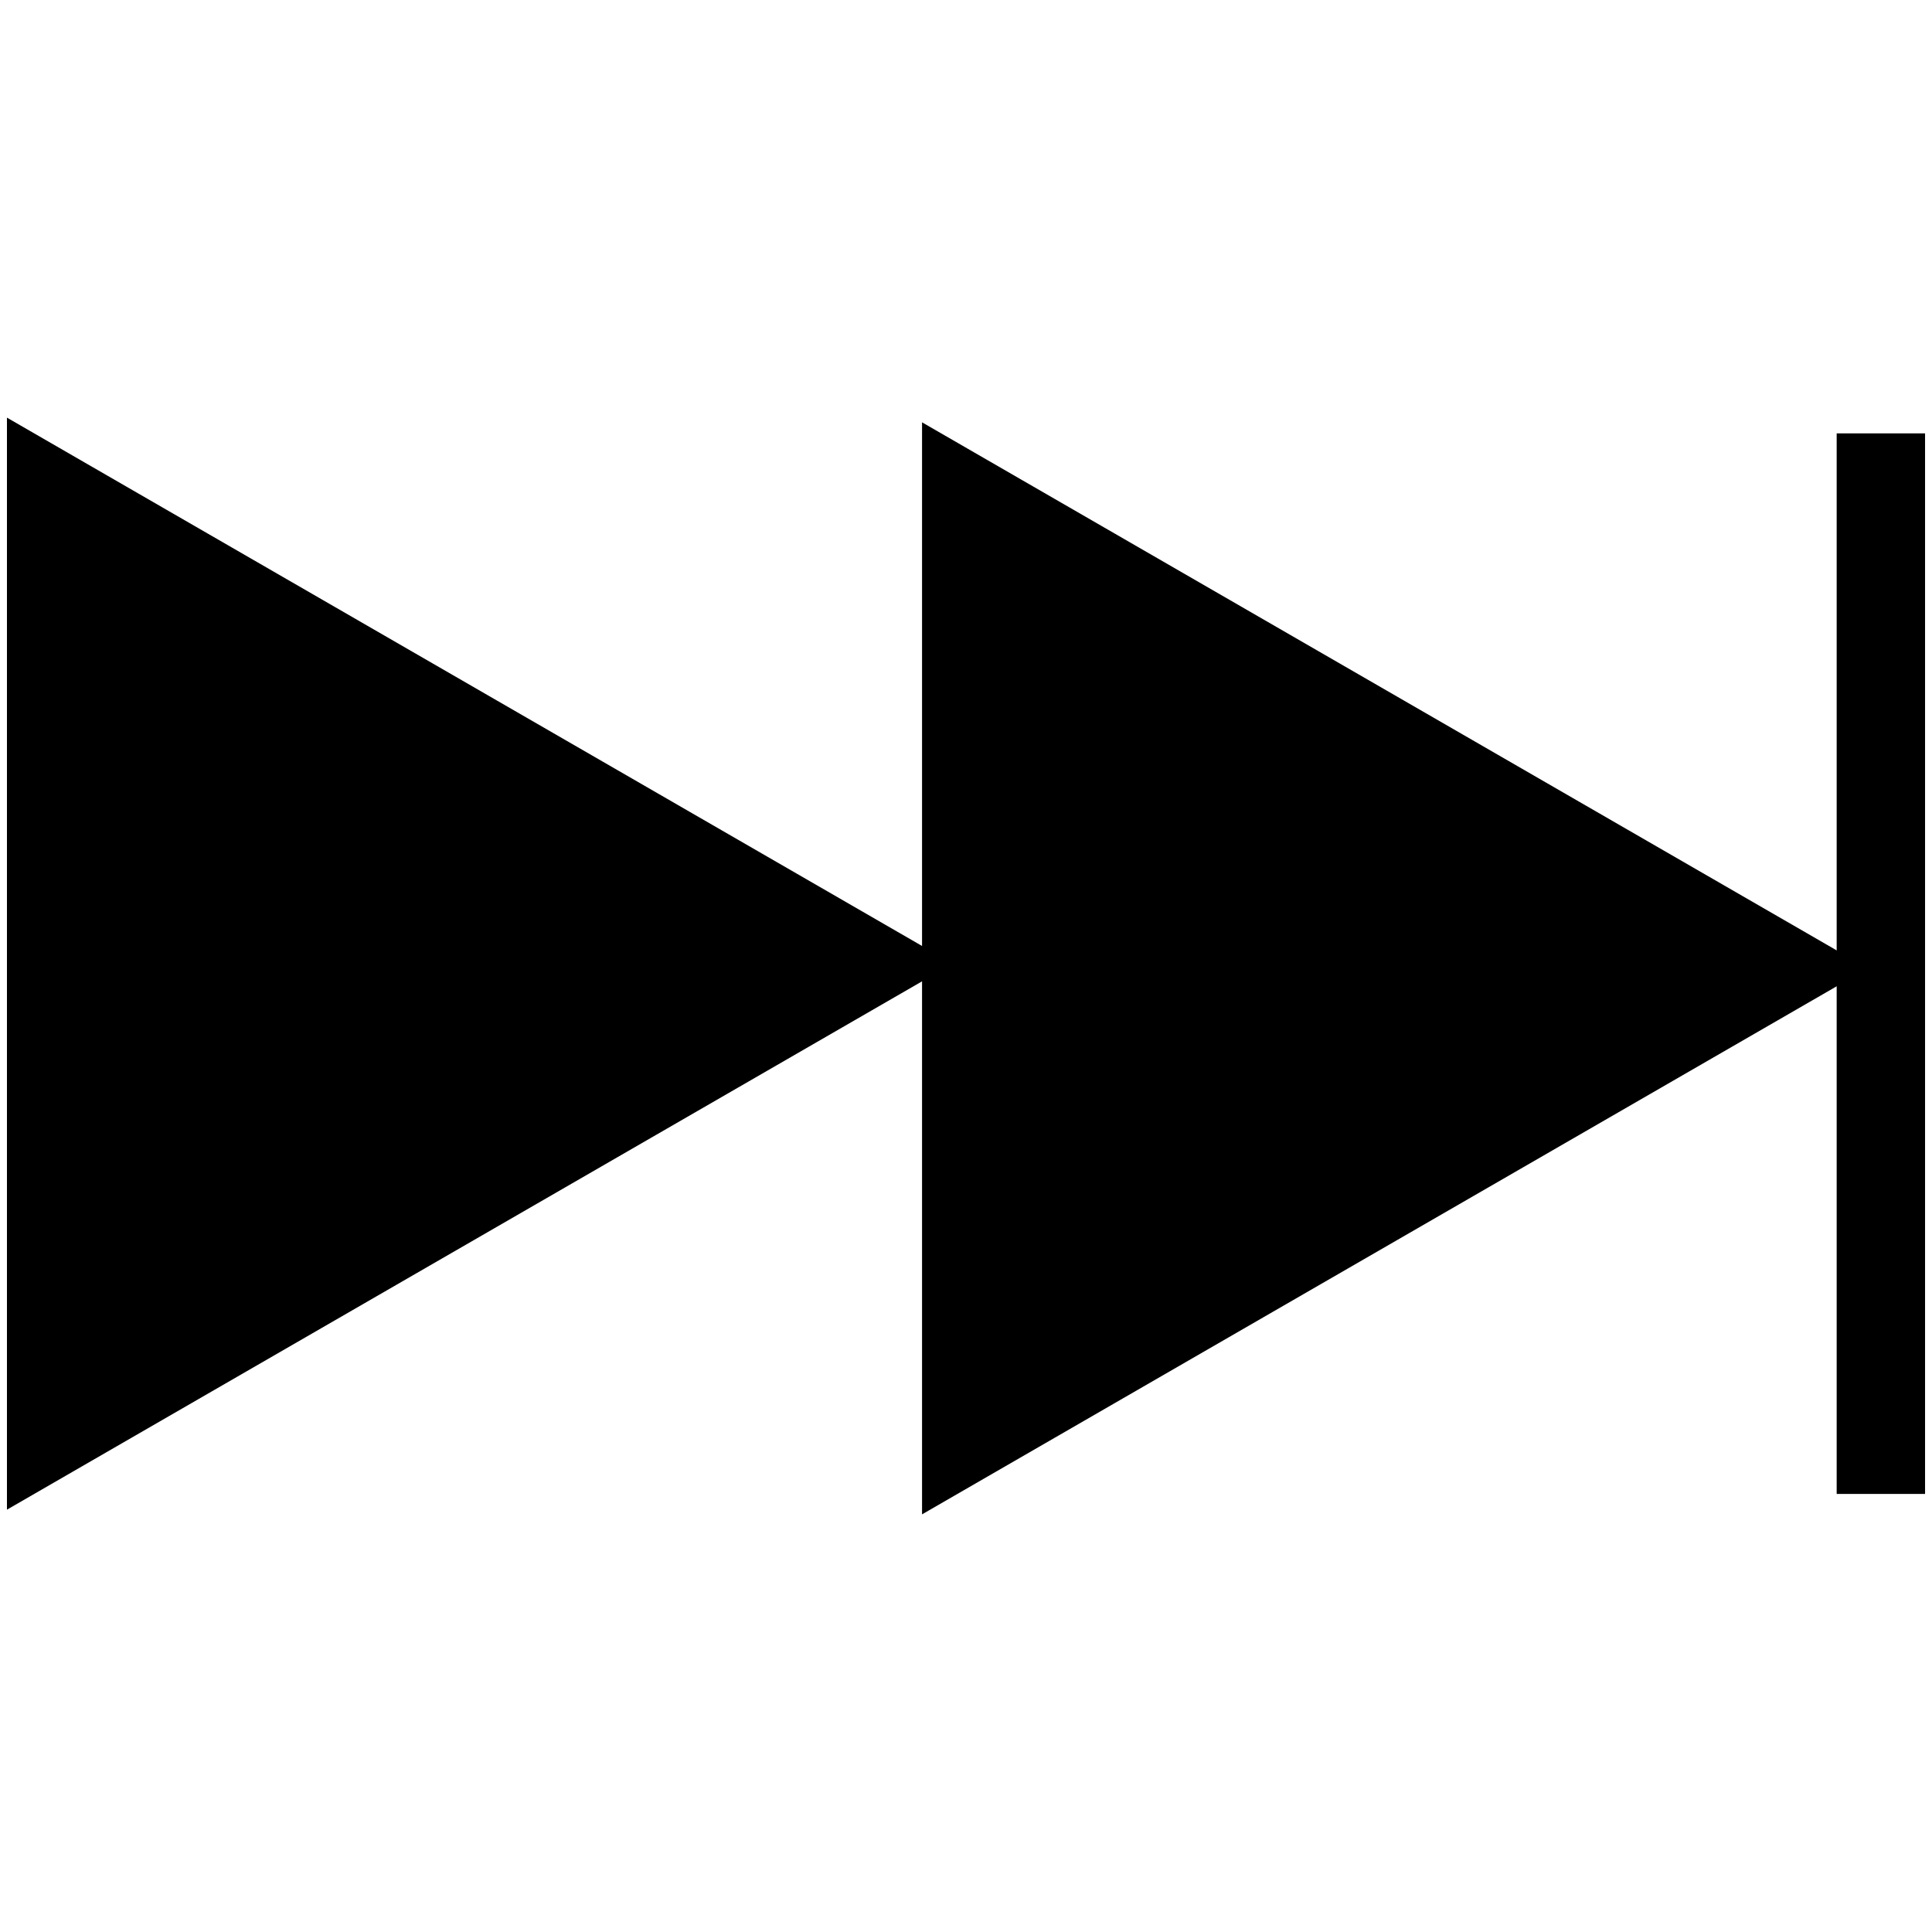
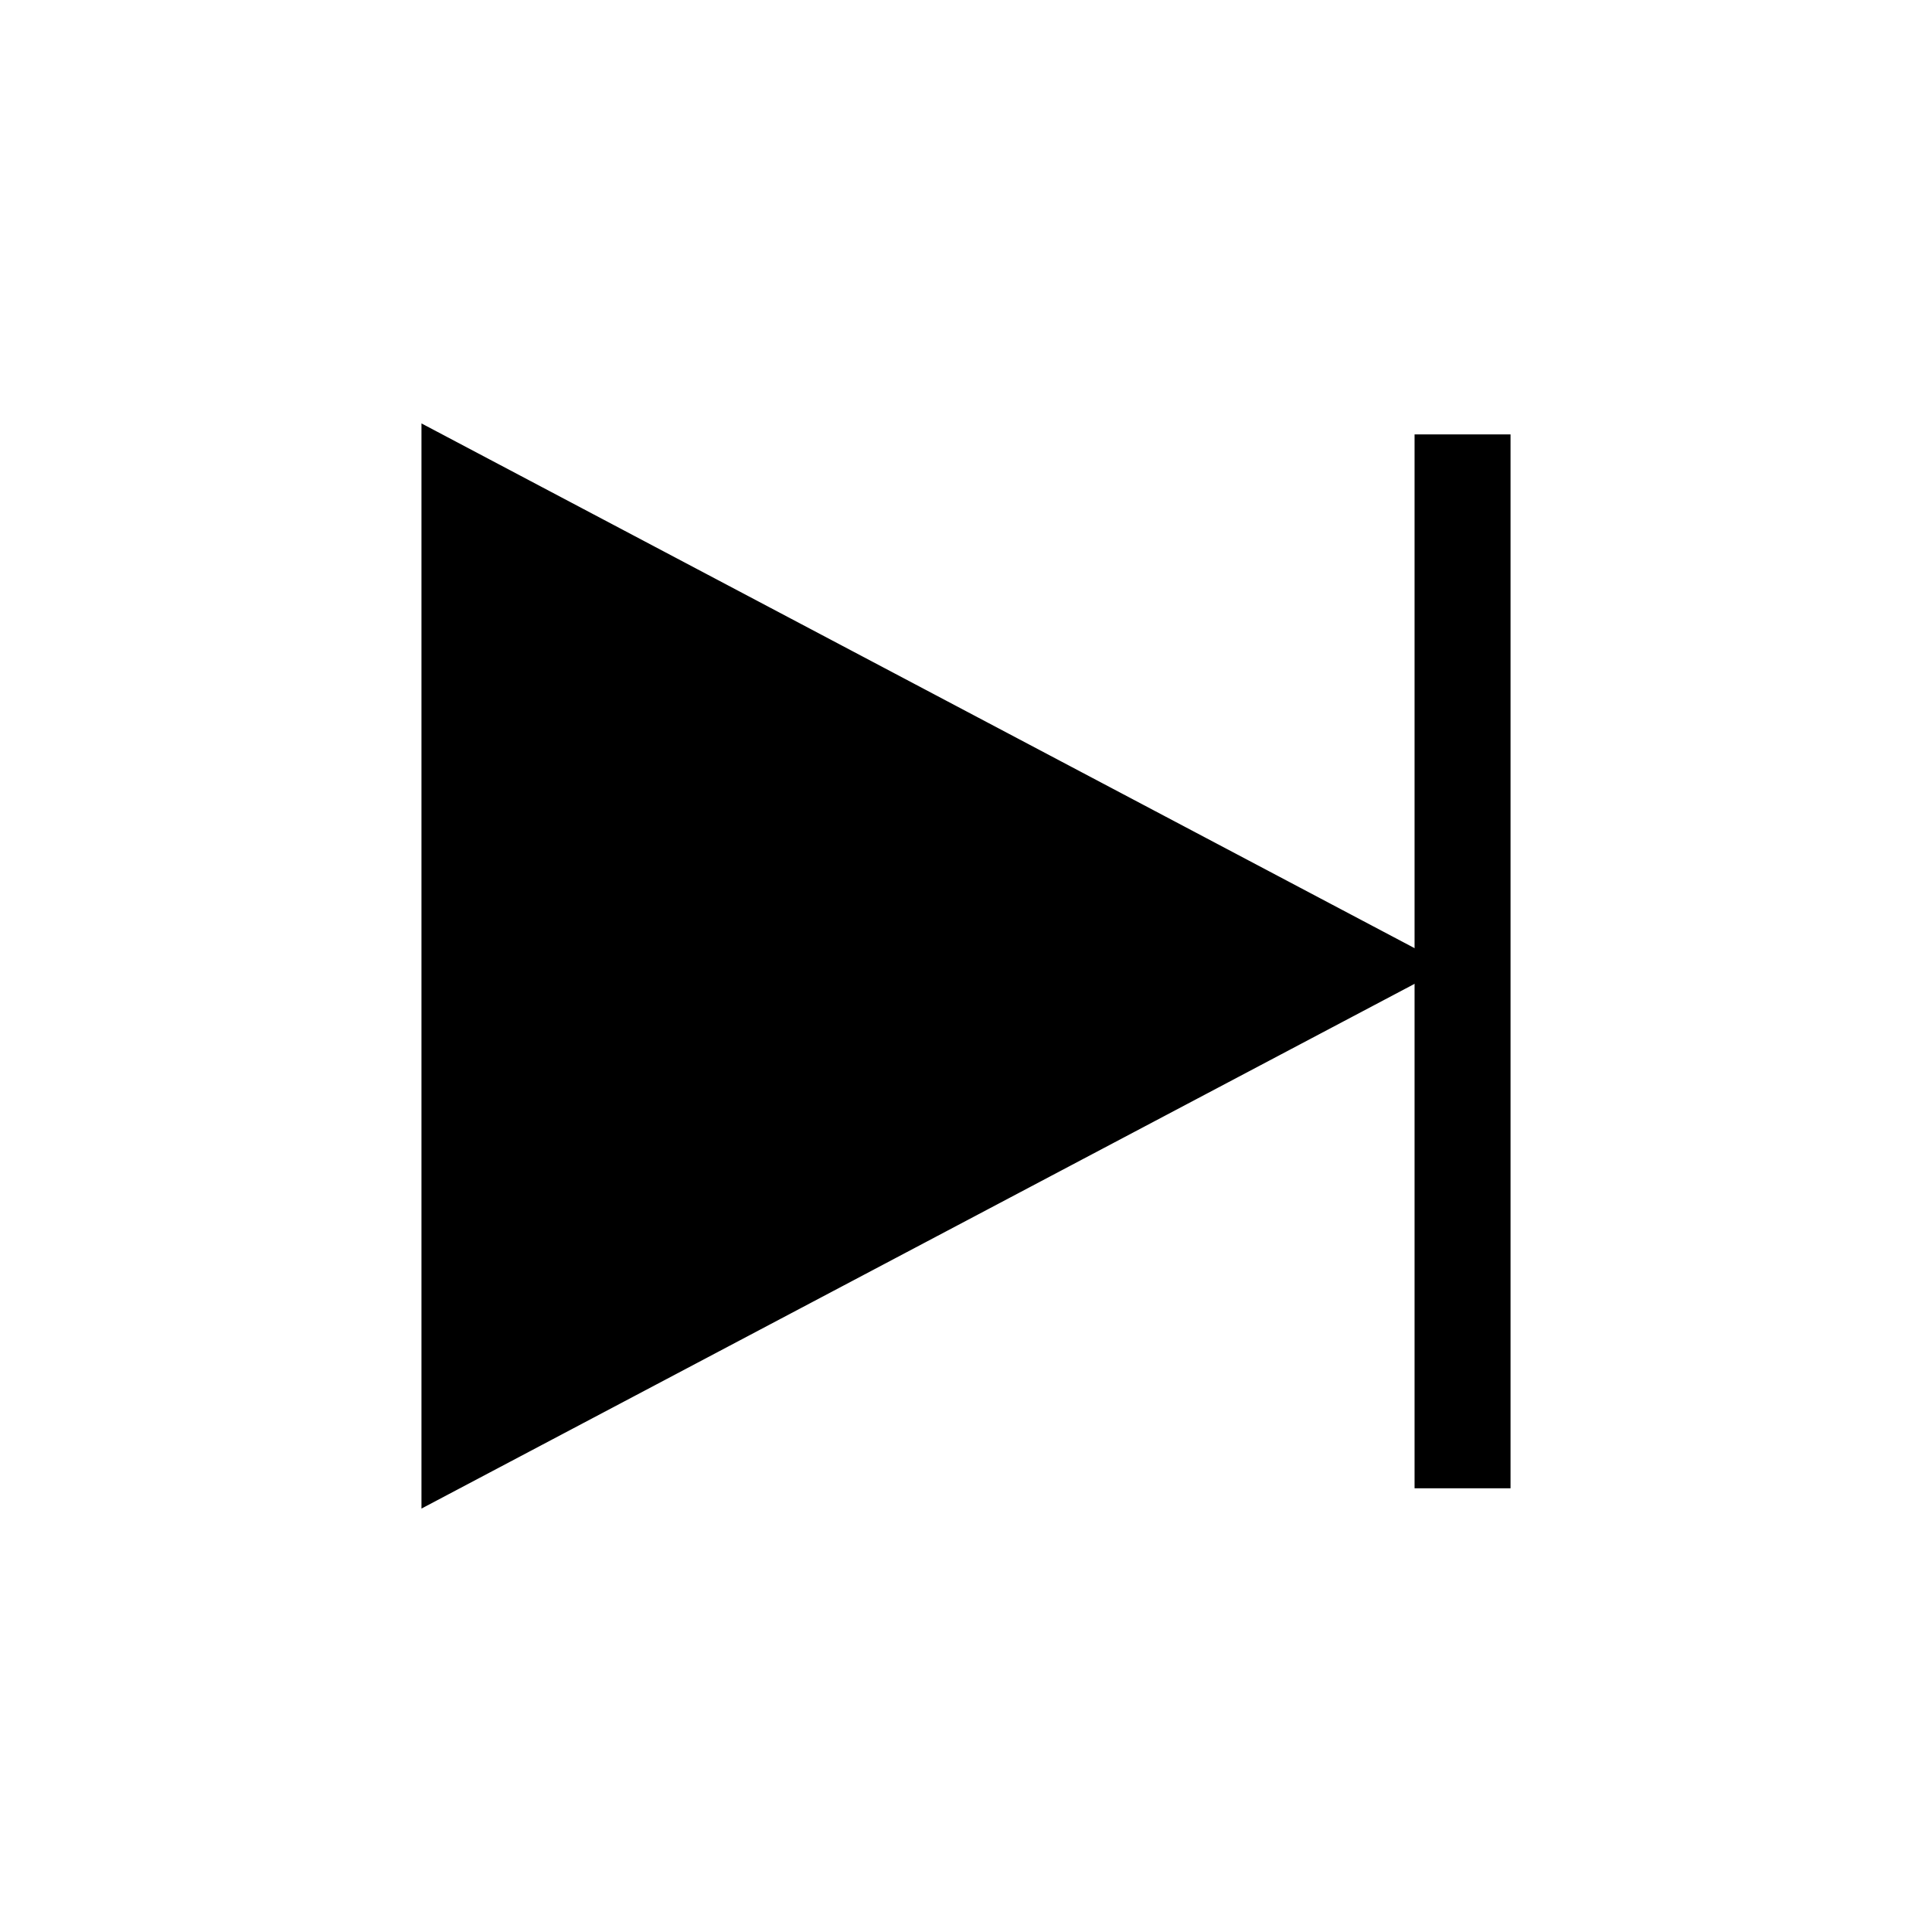
<svg xmlns="http://www.w3.org/2000/svg" width="256px" height="256px" viewBox="0 0 256 256" version="1.1" id="SVGRoot">
  <defs id="defs10" />
  <g id="layer1">
    <g id="g929" transform="translate(-15.62456,13.33776)" style="stroke-width:8;stroke-miterlimit:4;stroke-dasharray:none">
-       <g id="g3360" transform="matrix(1.171083,0,0,1.171083,-40.36401,-23.4403)" style="fill:#000000;fill-opacity:1">
-         <path id="path1453" d="M 51.084,63.149 V 175.132 L 150.625,117.662 51.084,60.192 Z" style="fill:#000000;stroke:#000000;stroke-width:4.977;stroke-linecap:butt;stroke-linejoin:miter;stroke-miterlimit:4;stroke-dasharray:none;stroke-opacity:1;fill-opacity:1" />
-         <path id="path1453-7" d="M 154.625,63.679 V 175.662 l 99.541,-57.47 -99.541,-57.47 z" style="fill:#000000;stroke:#000000;stroke-width:4.977;stroke-linecap:butt;stroke-linejoin:miter;stroke-miterlimit:4;stroke-dasharray:none;stroke-opacity:1;fill-opacity:1" />
-         <path id="path3355" d="M 260.625,57.662 V 177.662" style="fill:#000000;stroke:#000000;stroke-width:10;stroke-linecap:butt;stroke-linejoin:miter;stroke-miterlimit:4;stroke-dasharray:none;stroke-opacity:1;fill-opacity:1" />
+       <g id="g3811" transform="matrix(1.085785,0,0,0.9936982,-81.77532,17.61545)">
+         <path id="path1453-7" d="M 144.054,33.822 V 164.964 L 260.625,97.662 144.054,30.36 Z" style="fill:#000000;fill-opacity:1;stroke:#000000;stroke-width:5.829;stroke-linecap:butt;stroke-linejoin:miter;stroke-miterlimit:4;stroke-dasharray:none;stroke-opacity:1" />
+         <path id="path3355" d="M 268.189,26.777 V 167.307" style="fill:#000000;fill-opacity:1;stroke:#000000;stroke-width:11.711;stroke-linecap:butt;stroke-linejoin:miter;stroke-miterlimit:4;stroke-dasharray:none;stroke-opacity:1" />
      </g>
    </g>
  </g>
</svg>
